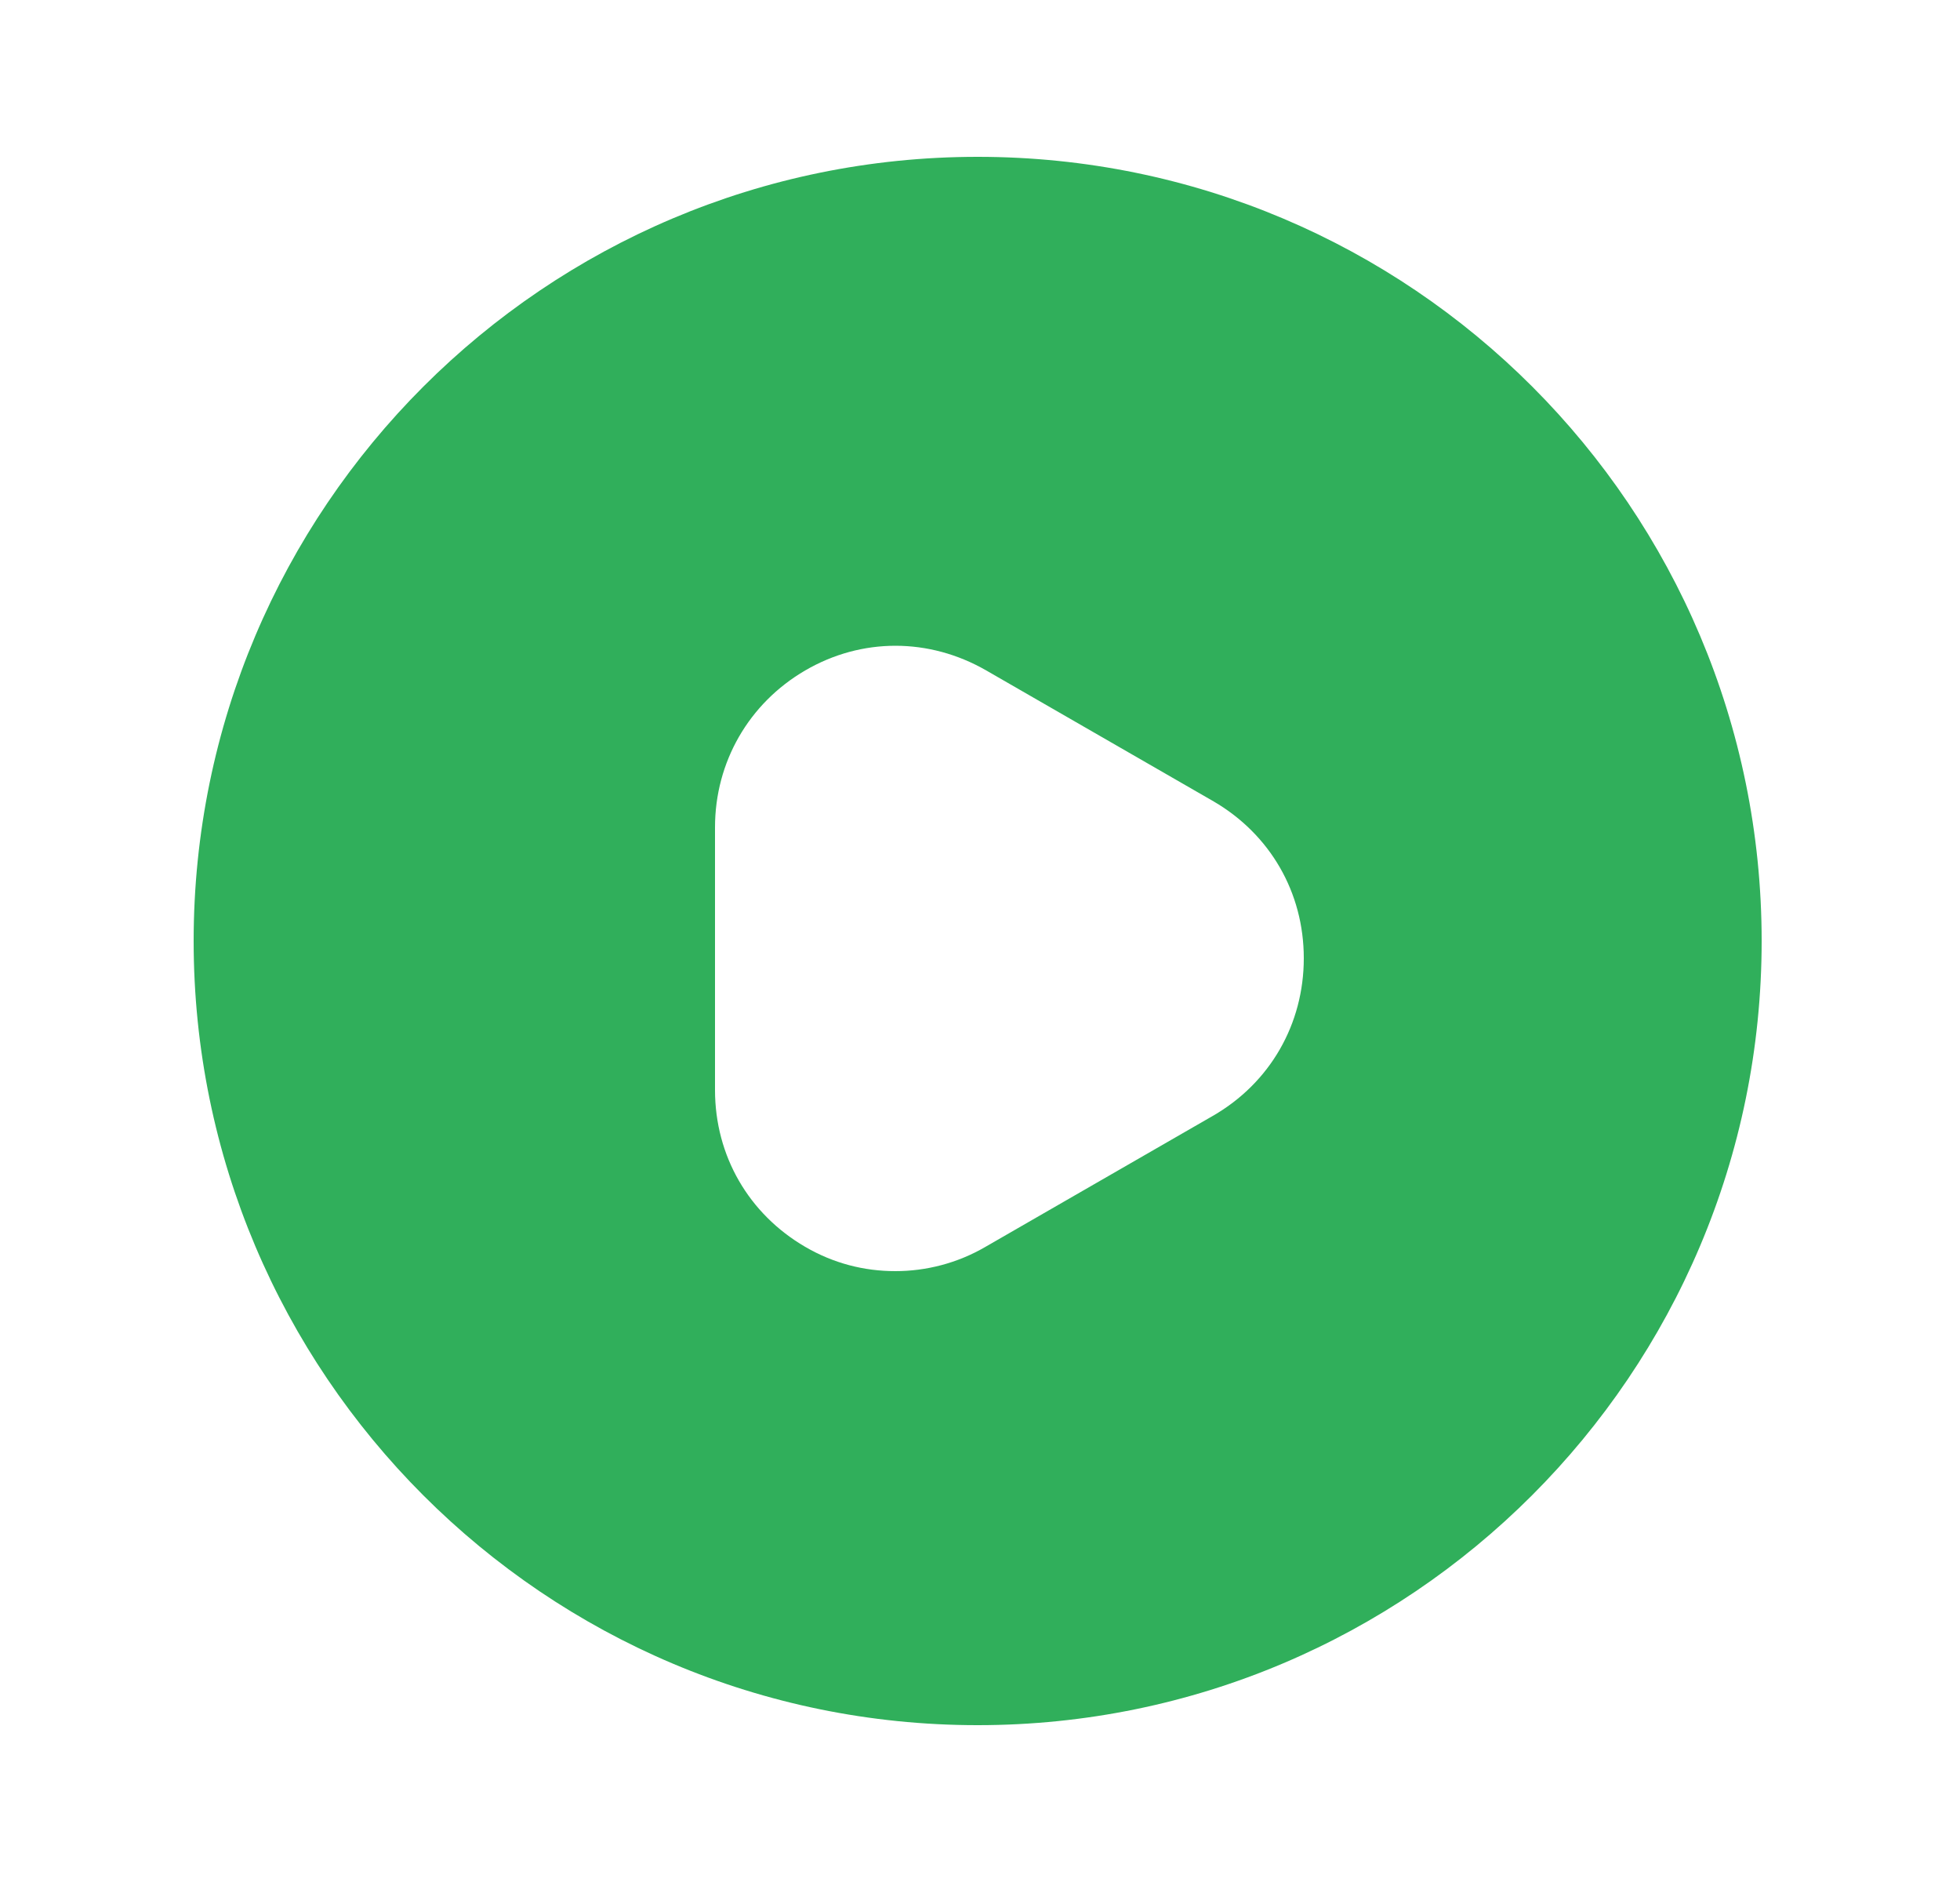
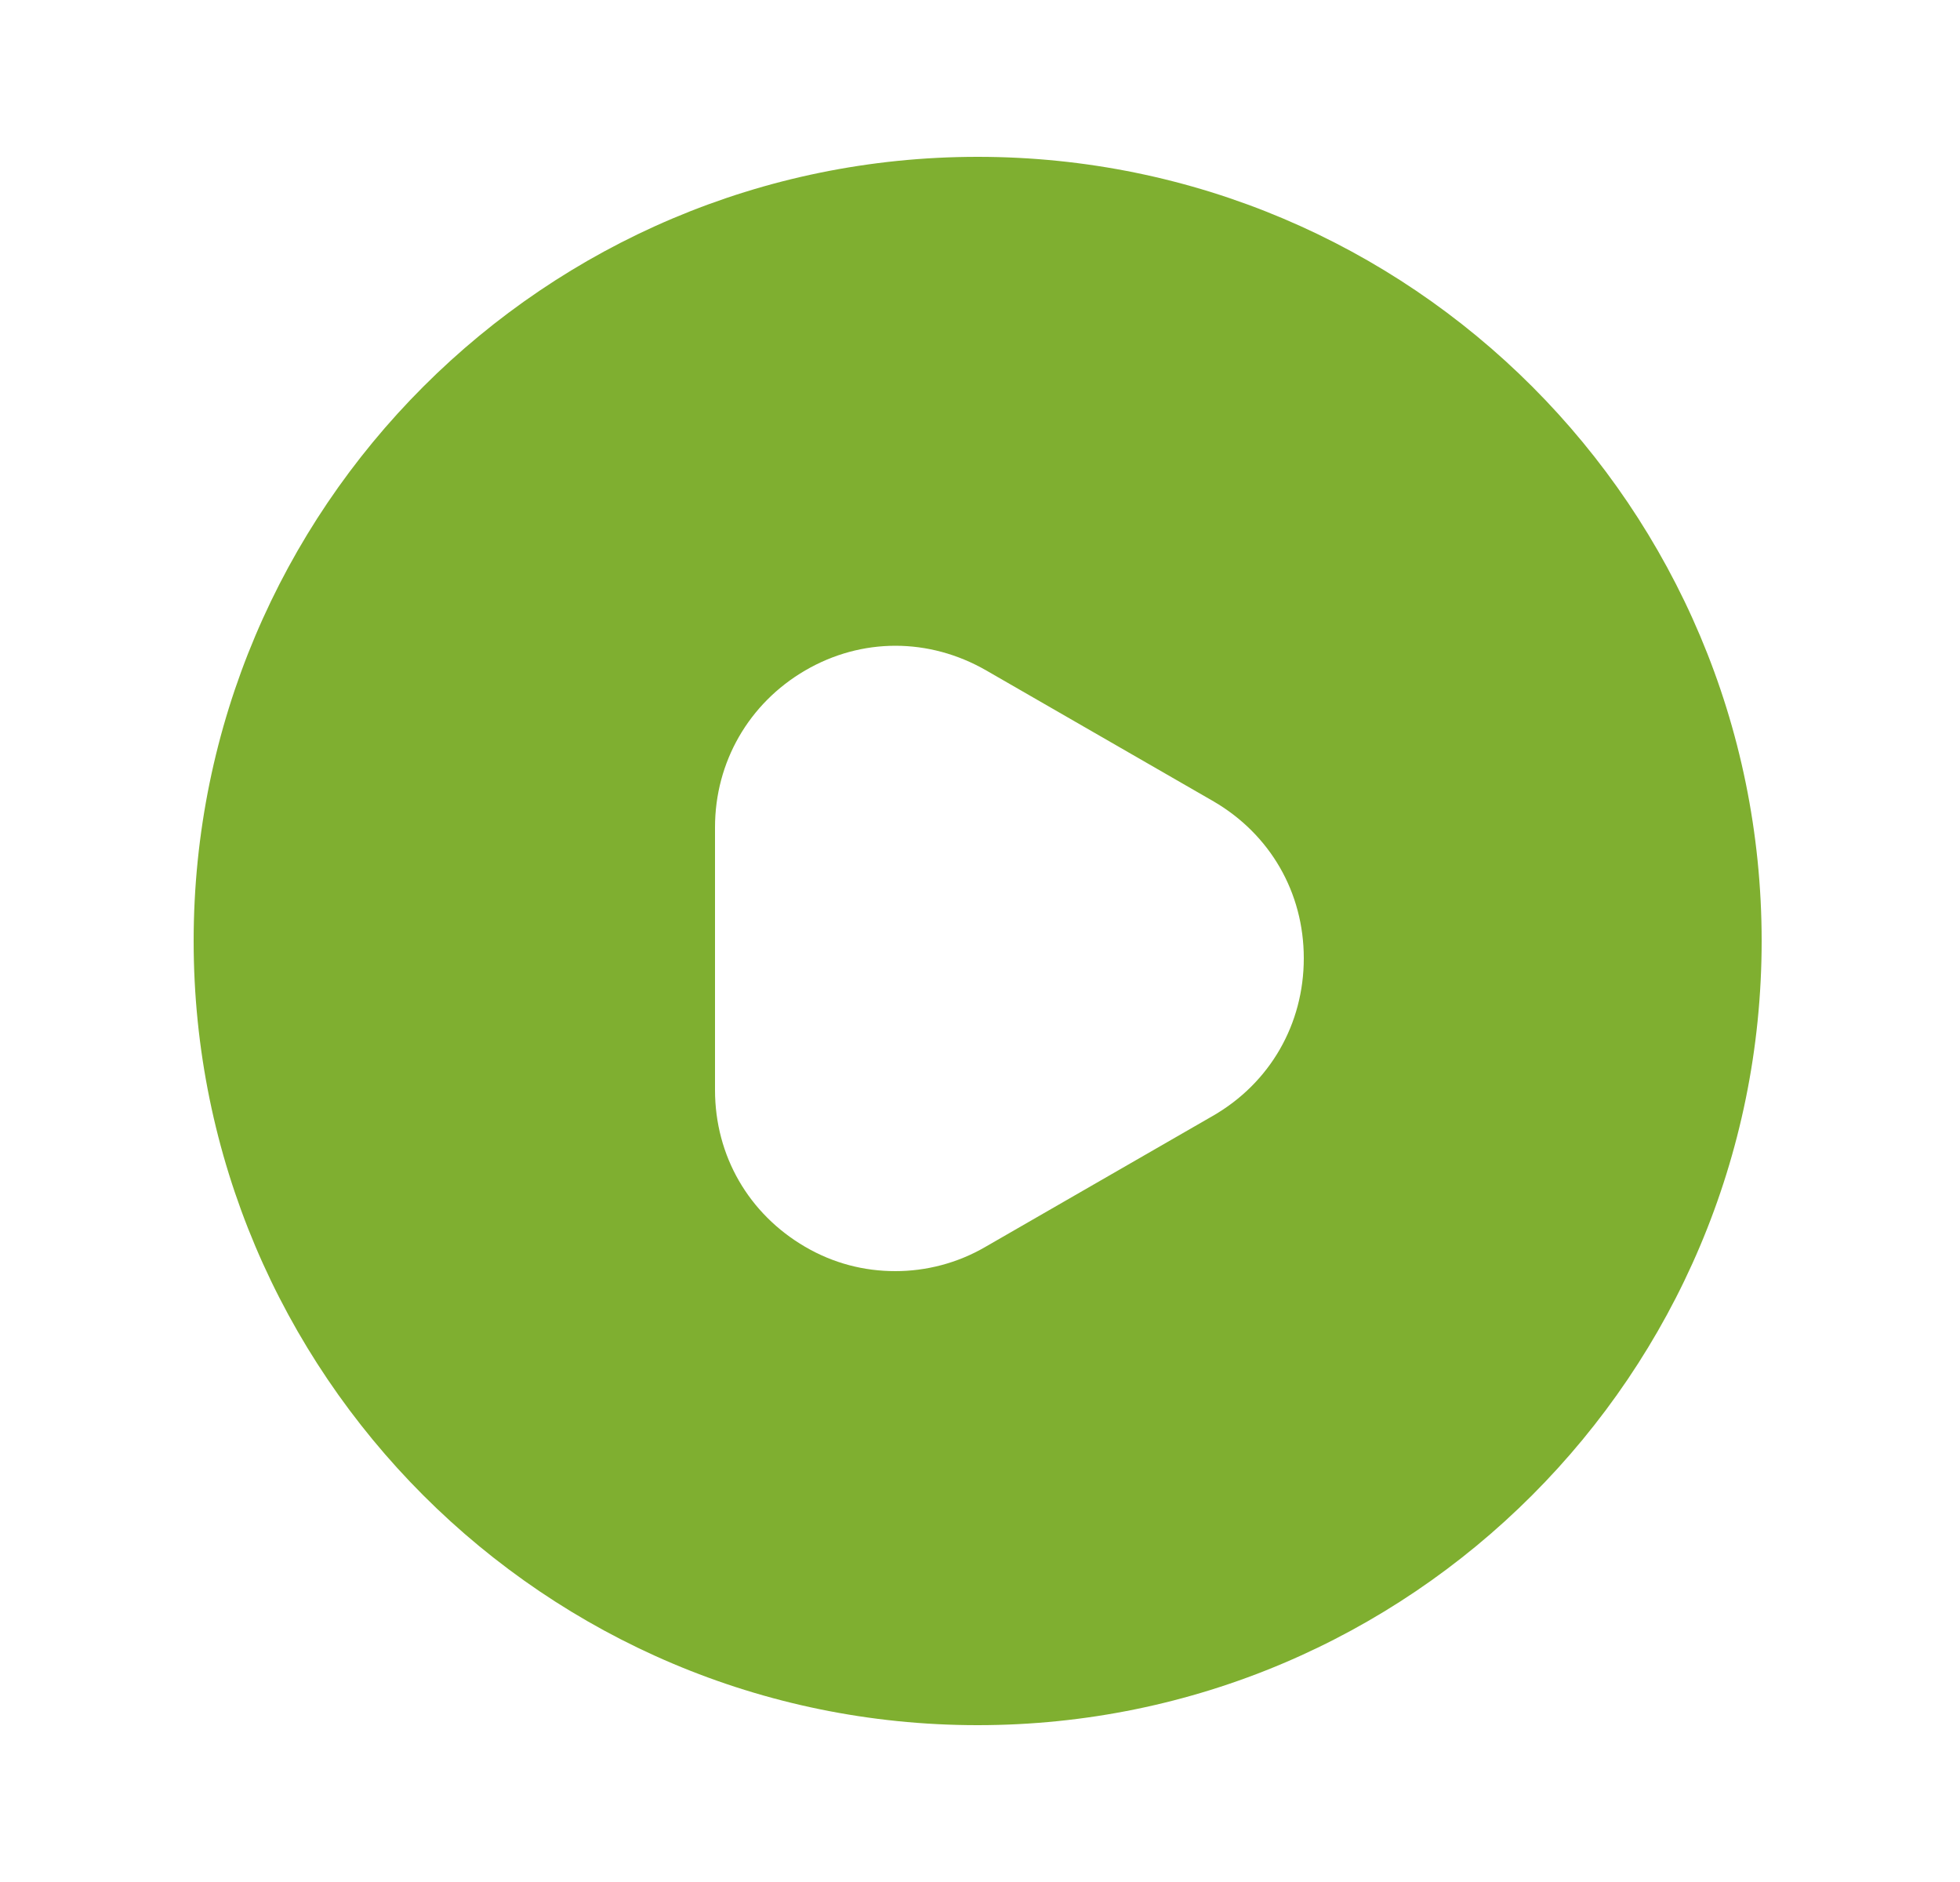
<svg xmlns="http://www.w3.org/2000/svg" width="25" height="24" viewBox="0 0 25 24" fill="none">
-   <path d="M12.47 2C6.95 2 2.47 6.48 2.47 12C2.47 17.52 6.95 22 12.47 22C17.99 22 22.47 17.52 22.47 12C22.47 6.48 18 2 12.47 2ZM15.47 14.23L12.57 15.9C12.21 16.11 11.81 16.21 11.42 16.21C11.02 16.21 10.63 16.11 10.27 15.9C9.55 15.48 9.12 14.74 9.12 13.9V10.55C9.12 9.72 9.55 8.97 10.27 8.55C10.99 8.13 11.85 8.13 12.58 8.55L15.48 10.22C16.2 10.64 16.63 11.38 16.63 12.22C16.63 13.06 16.2 13.81 15.47 14.23Z" fill="#30AF5B" />
+   <path d="M12.47 2C6.95 2 2.47 6.48 2.47 12C2.47 17.52 6.95 22 12.47 22C17.99 22 22.47 17.52 22.47 12C22.47 6.48 18 2 12.47 2ZM15.47 14.23L12.57 15.9C12.21 16.11 11.81 16.21 11.42 16.21C11.02 16.21 10.63 16.11 10.27 15.9C9.55 15.48 9.12 14.74 9.12 13.9V10.55C9.12 9.72 9.55 8.97 10.27 8.55C10.99 8.13 11.85 8.13 12.58 8.55L15.48 10.22C16.2 10.64 16.63 11.38 16.63 12.22C16.63 13.06 16.2 13.81 15.47 14.23Z" fill="#7FAF30" />
</svg>
